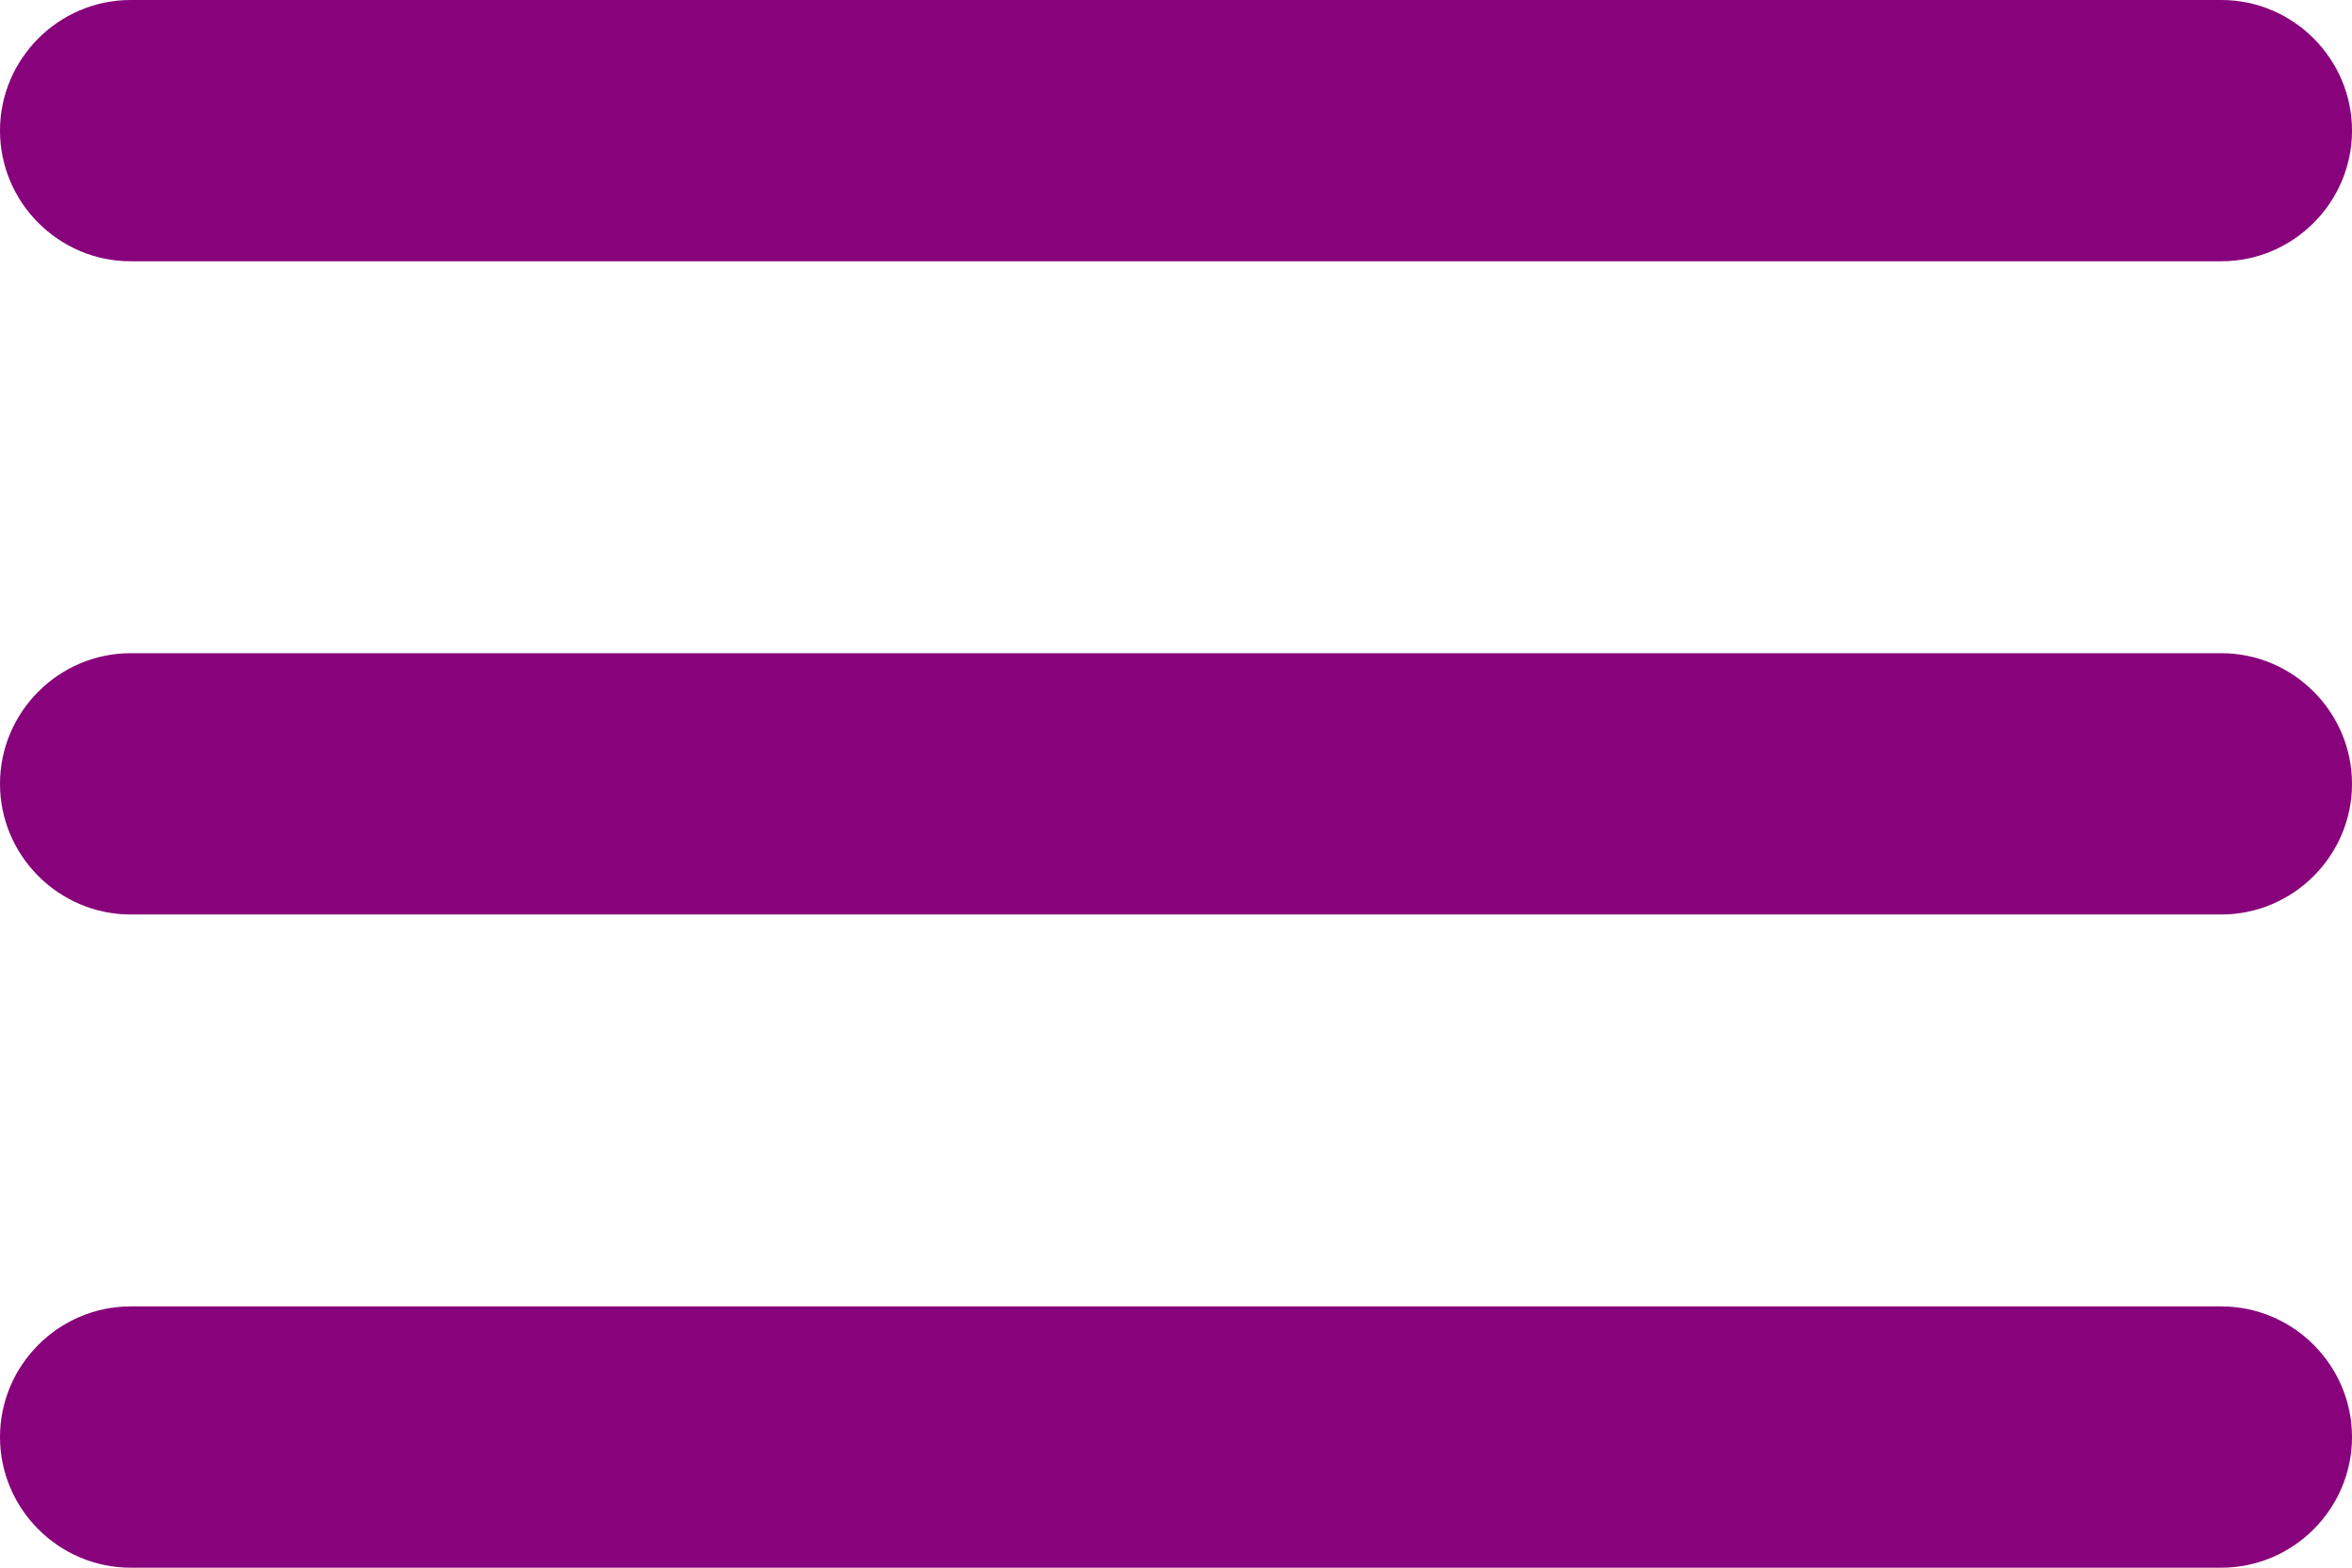
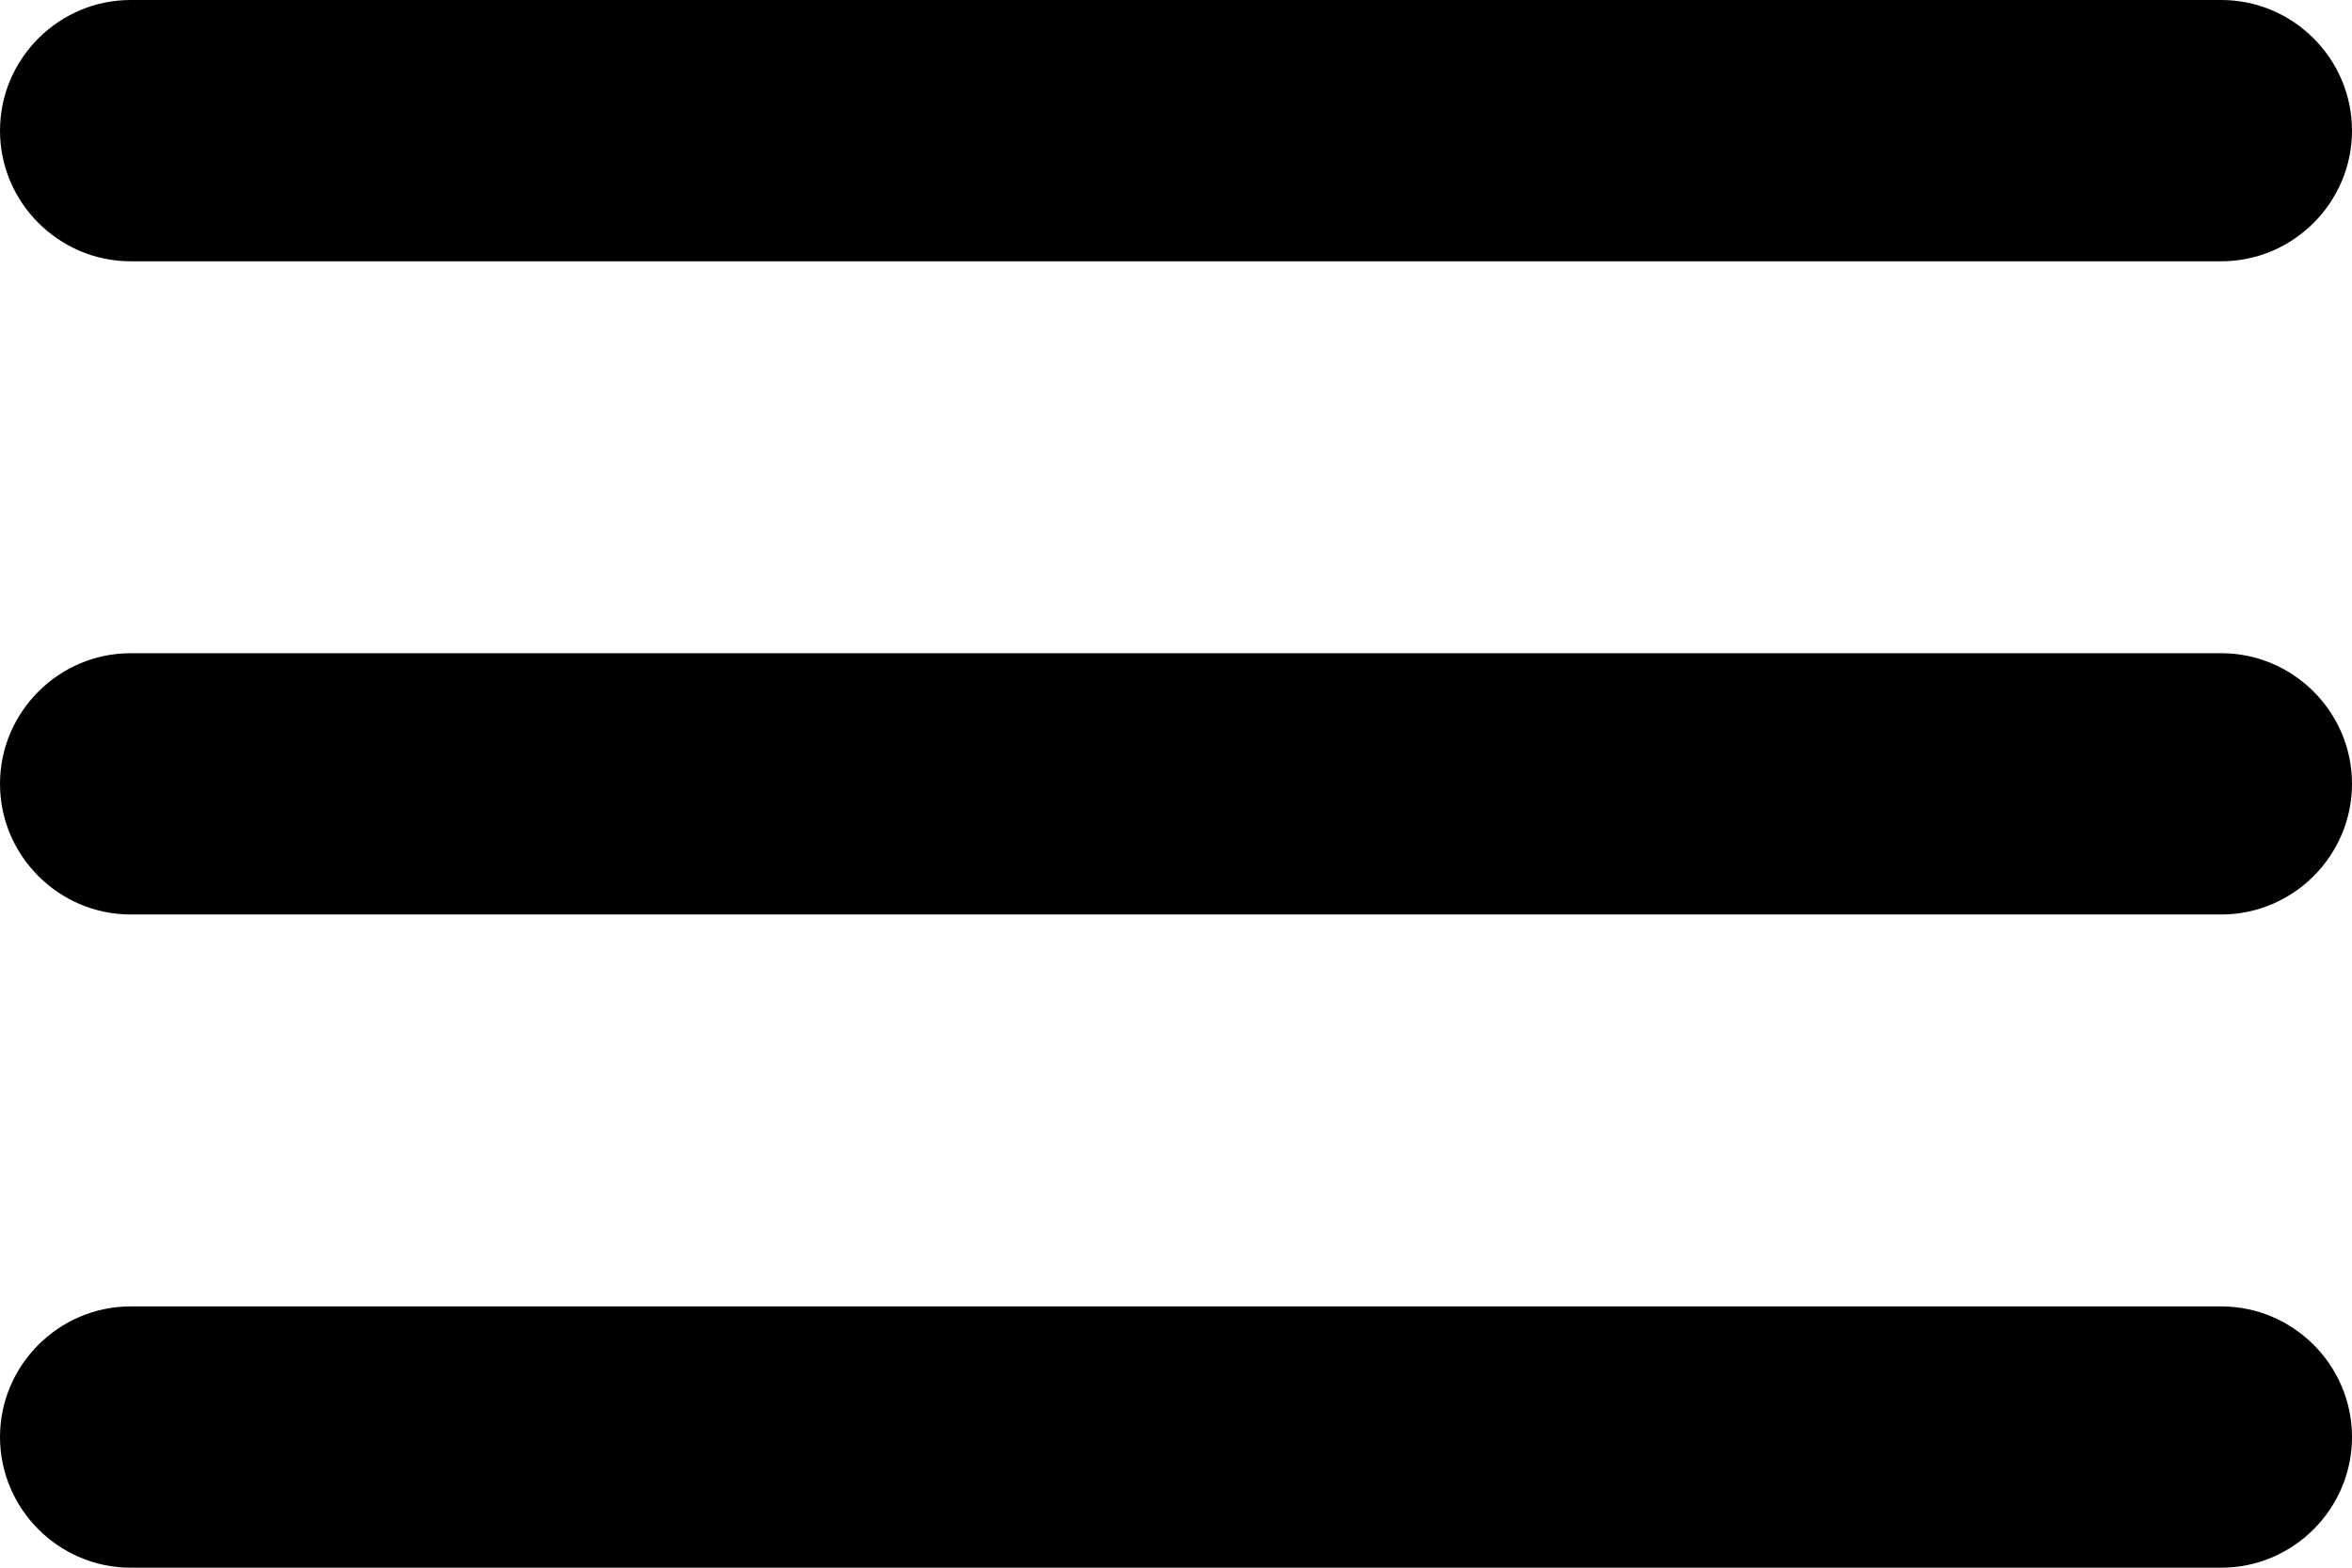
<svg xmlns="http://www.w3.org/2000/svg" viewBox="0 0 18 12">
-   <path d="M1 12h16c.55 0 1-.45 1-1s-.45-1-1-1H1c-.55 0-1 .45-1 1s.45 1 1 1zm0-5h16c.55 0 1-.45 1-1s-.45-1-1-1H1c-.55 0-1 .45-1 1s.45 1 1 1zM0 1c0 .55.45 1 1 1h16c.55 0 1-.45 1-1s-.45-1-1-1H1C.45 0 0 .45 0 1z" fill="#87027B" fill-rule="evenodd" />
+   <path d="M1 12h16c.55 0 1-.45 1-1s-.45-1-1-1H1c-.55 0-1 .45-1 1s.45 1 1 1zm0-5h16c.55 0 1-.45 1-1s-.45-1-1-1H1c-.55 0-1 .45-1 1s.45 1 1 1zM0 1c0 .55.45 1 1 1h16c.55 0 1-.45 1-1s-.45-1-1-1H1C.45 0 0 .45 0 1z" fill-rule="evenodd" />
</svg>
